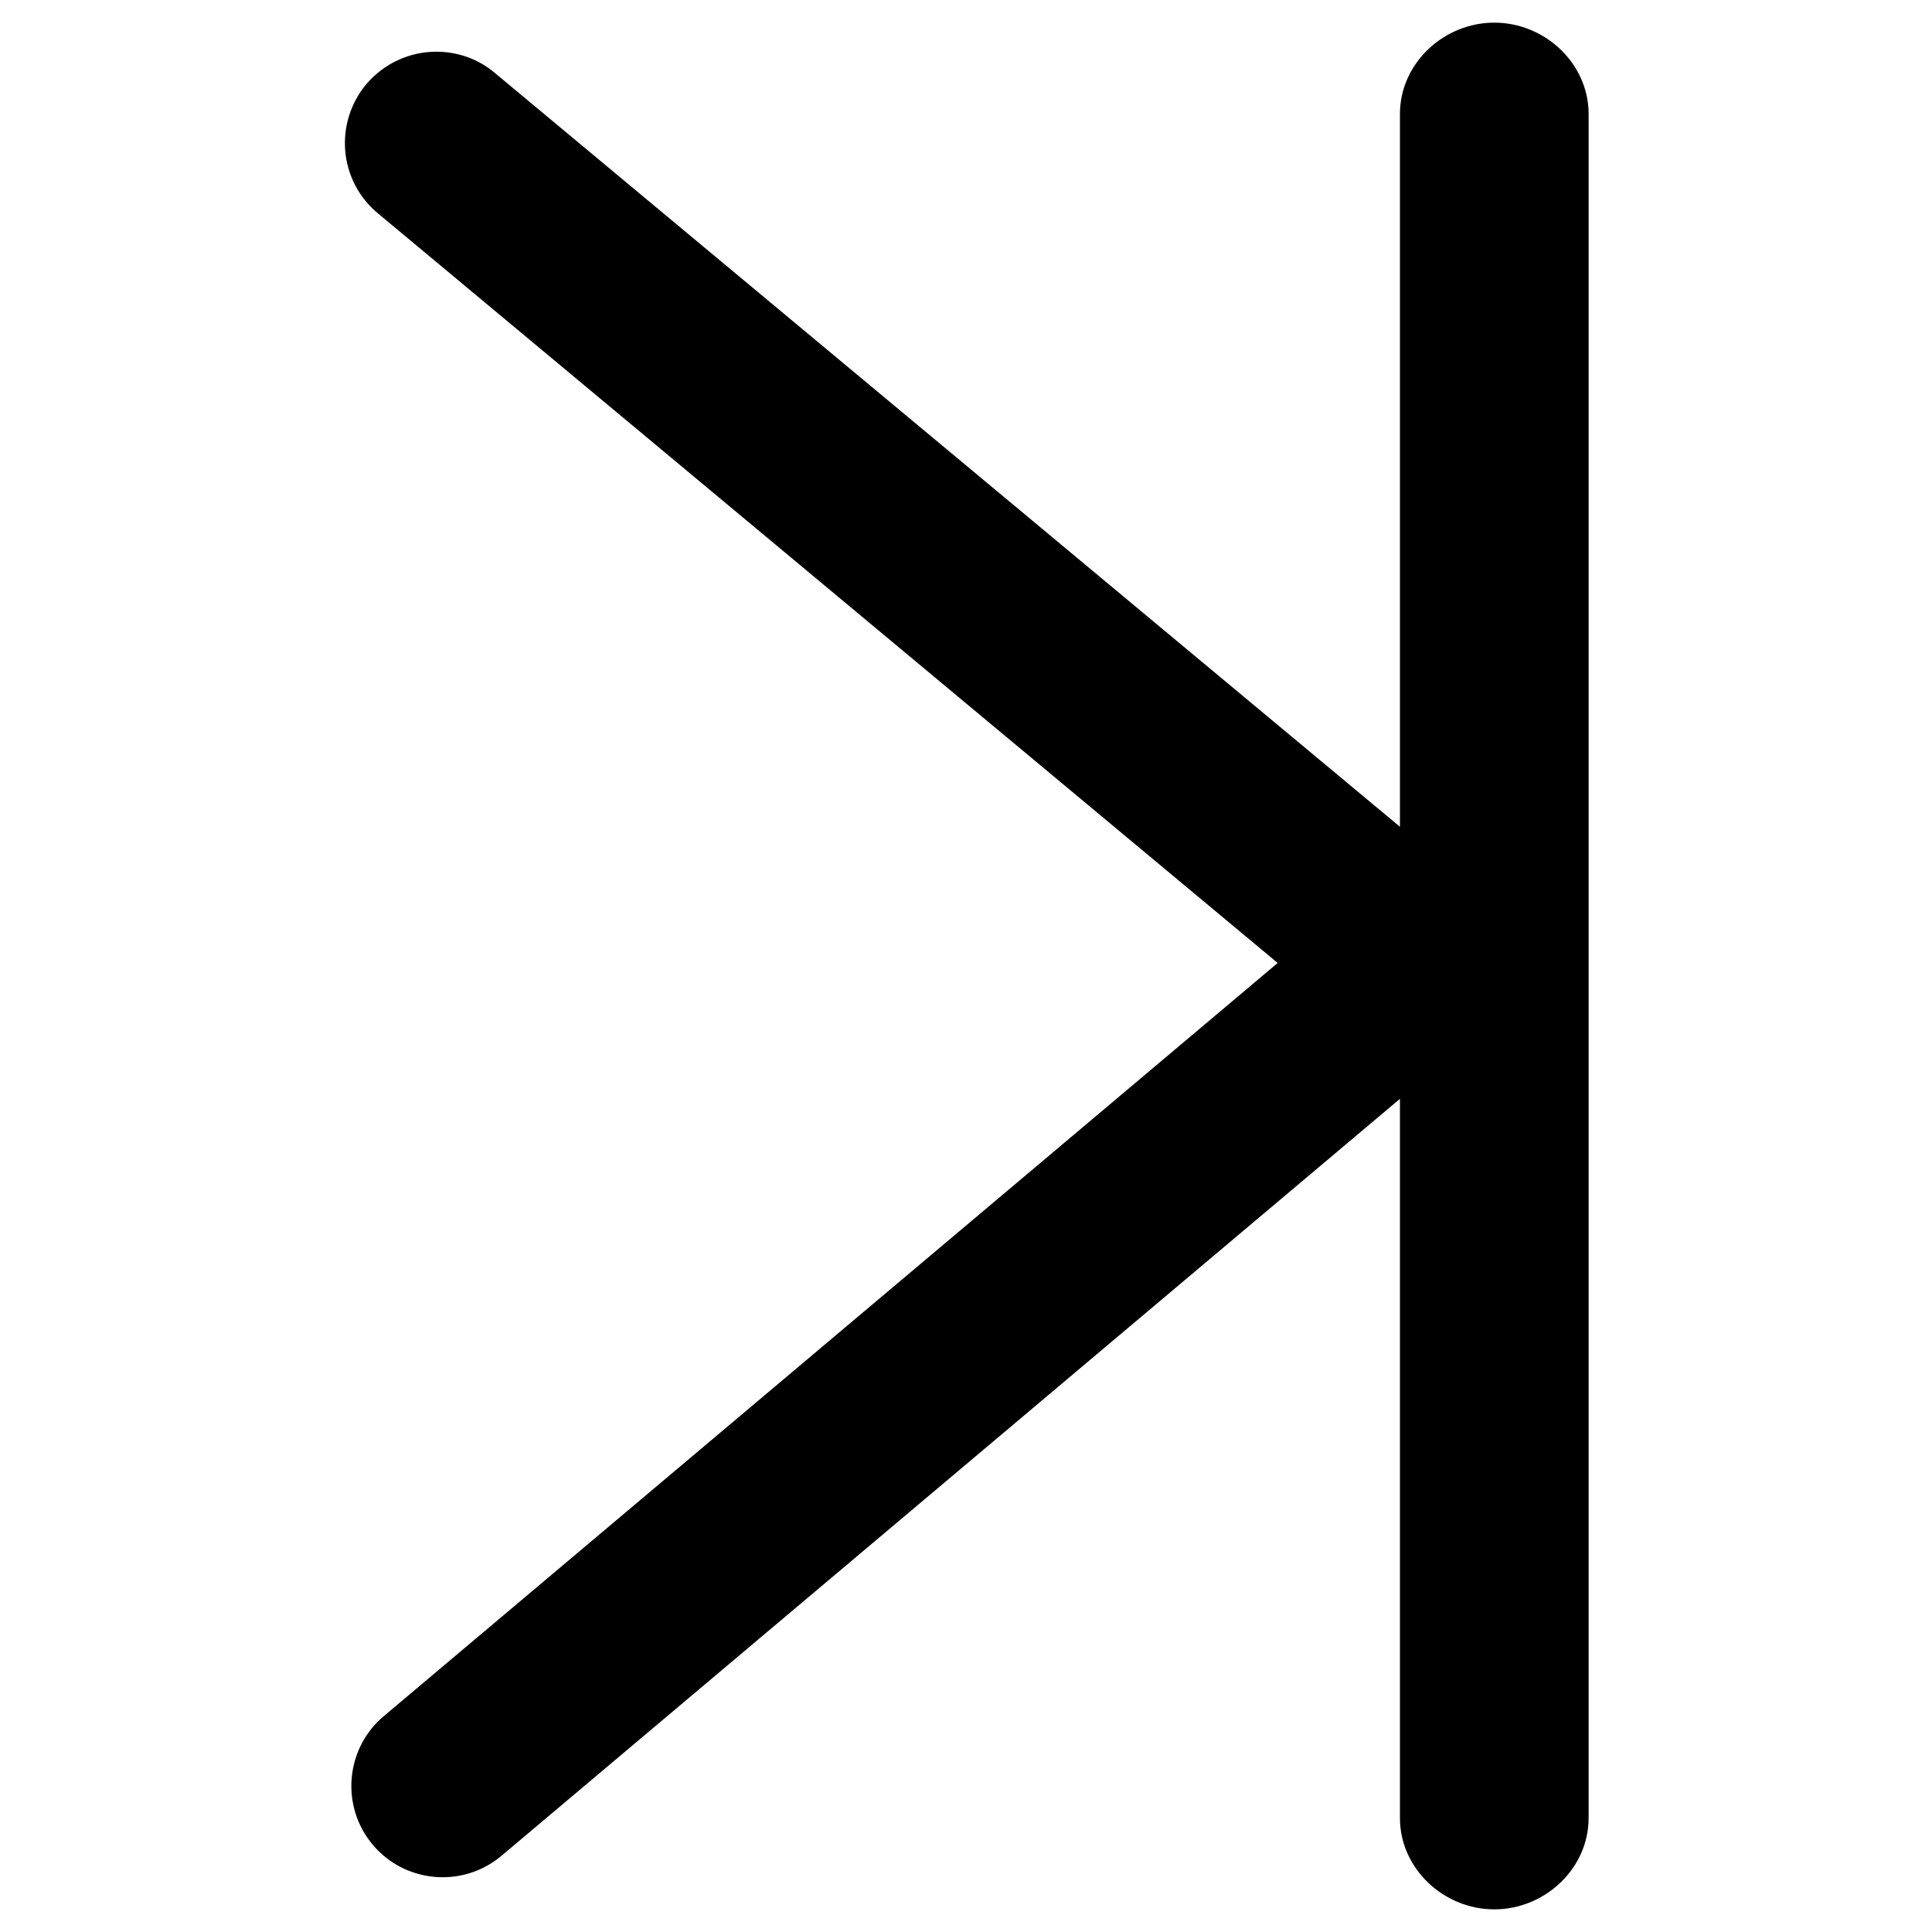
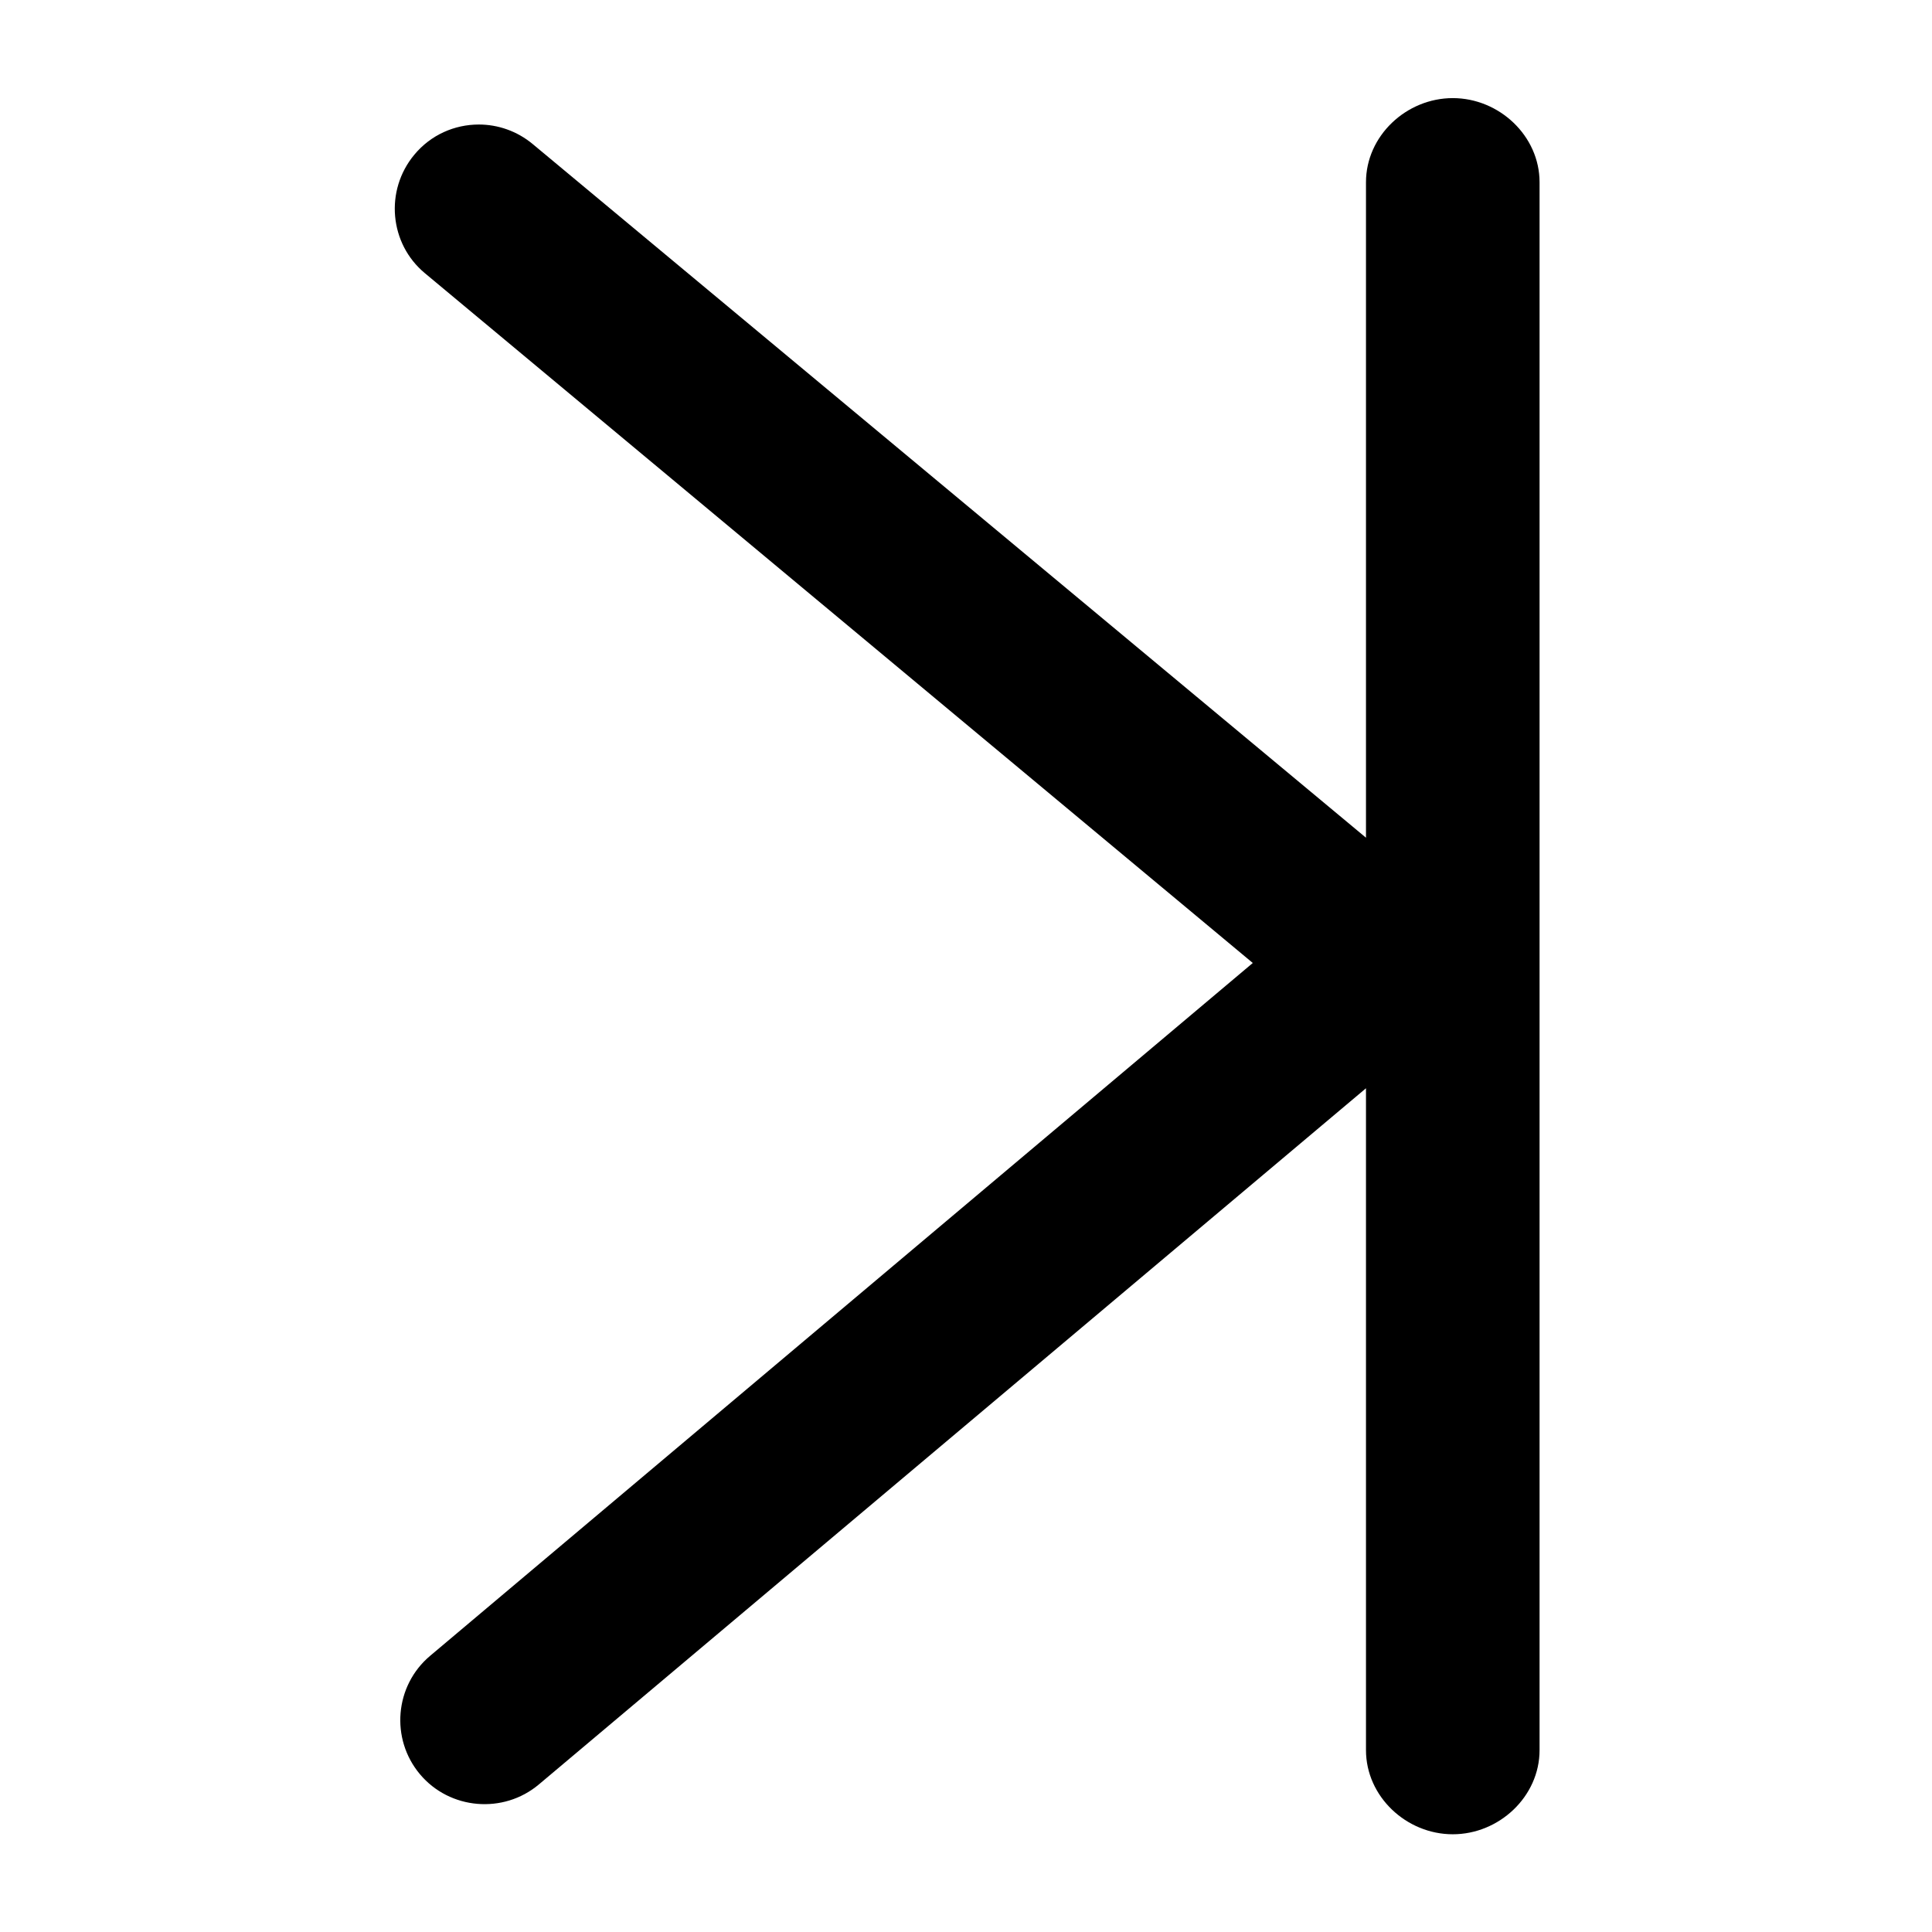
<svg xmlns="http://www.w3.org/2000/svg" version="1.1" id="Layer_1" x="0px" y="0px" viewBox="0 0 512 512" enable-background="new 0 0 512 512" xml:space="preserve">
-   <path d="M100.1,56.5l238.5,198.7L101.7,454.8c-10.2,8.6-11.5,23.9-2.9,34.1c8.6,10.2,23.9,11.5,34.1,2.9L371,291.2v24.3v166.3  c0,13.4,11.6,24.2,25,24.2s25-10.8,25-24.2V30.2C421,16.8,409.4,6,396,6s-25,10.8-25,24.2v160.2v28.7L131.1,19.3  c-4.5-3.8-10-5.6-15.5-5.6c-6.9,0-13.8,3-18.6,8.7C88.5,32.7,89.8,47.9,100.1,56.5z" />
+   <path d="M112.6,72.4L332,255.2l-218,183.6c-9.4,7.9-10.6,22-2.7,31.4c7.9,9.4,22.1,10.6,31.5,2.7L362,288.4v22.4v153  c0,12.3,10.7,22.3,23,22.3s23-10,23-22.3V48.3C408,36,397.3,26,385,26s-23,10-23,22.3v147.3V222L141.2,38.2  c-4.2-3.5-9.3-5.2-14.3-5.2c-6.4,0-12.7,2.7-17.1,8C101.9,50.5,103.2,64.6,112.6,72.4z" />
</svg>
